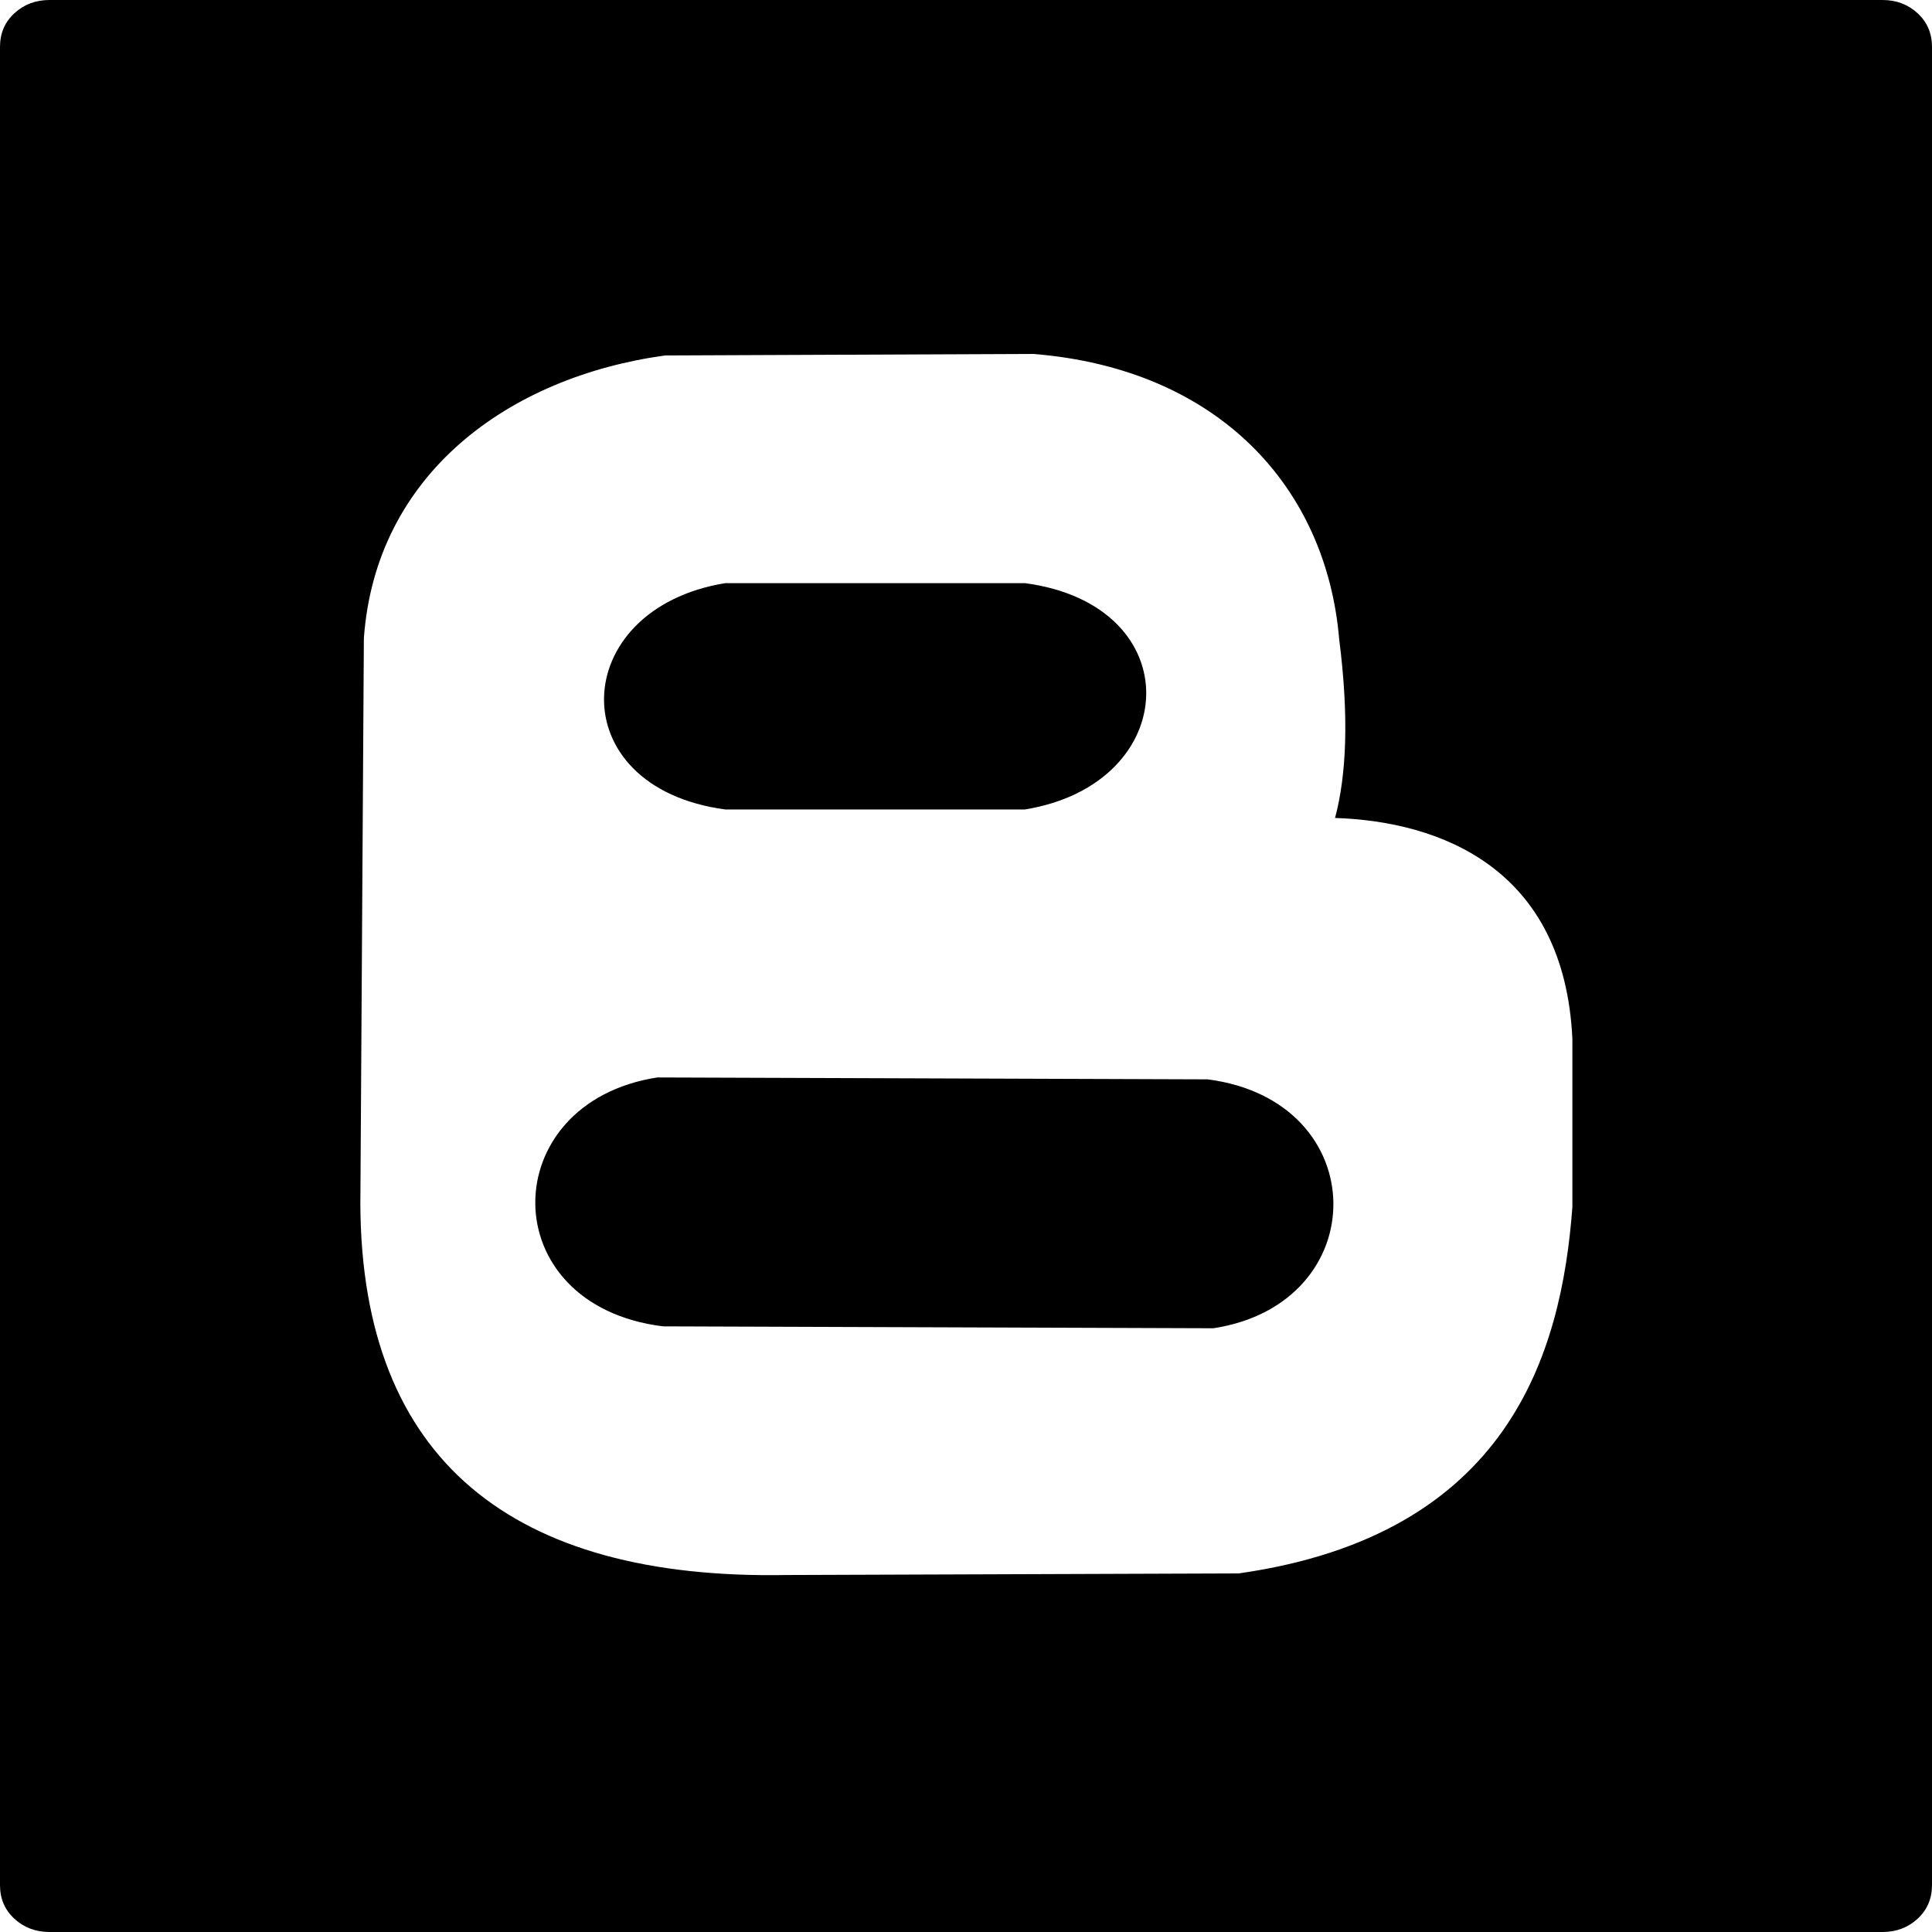
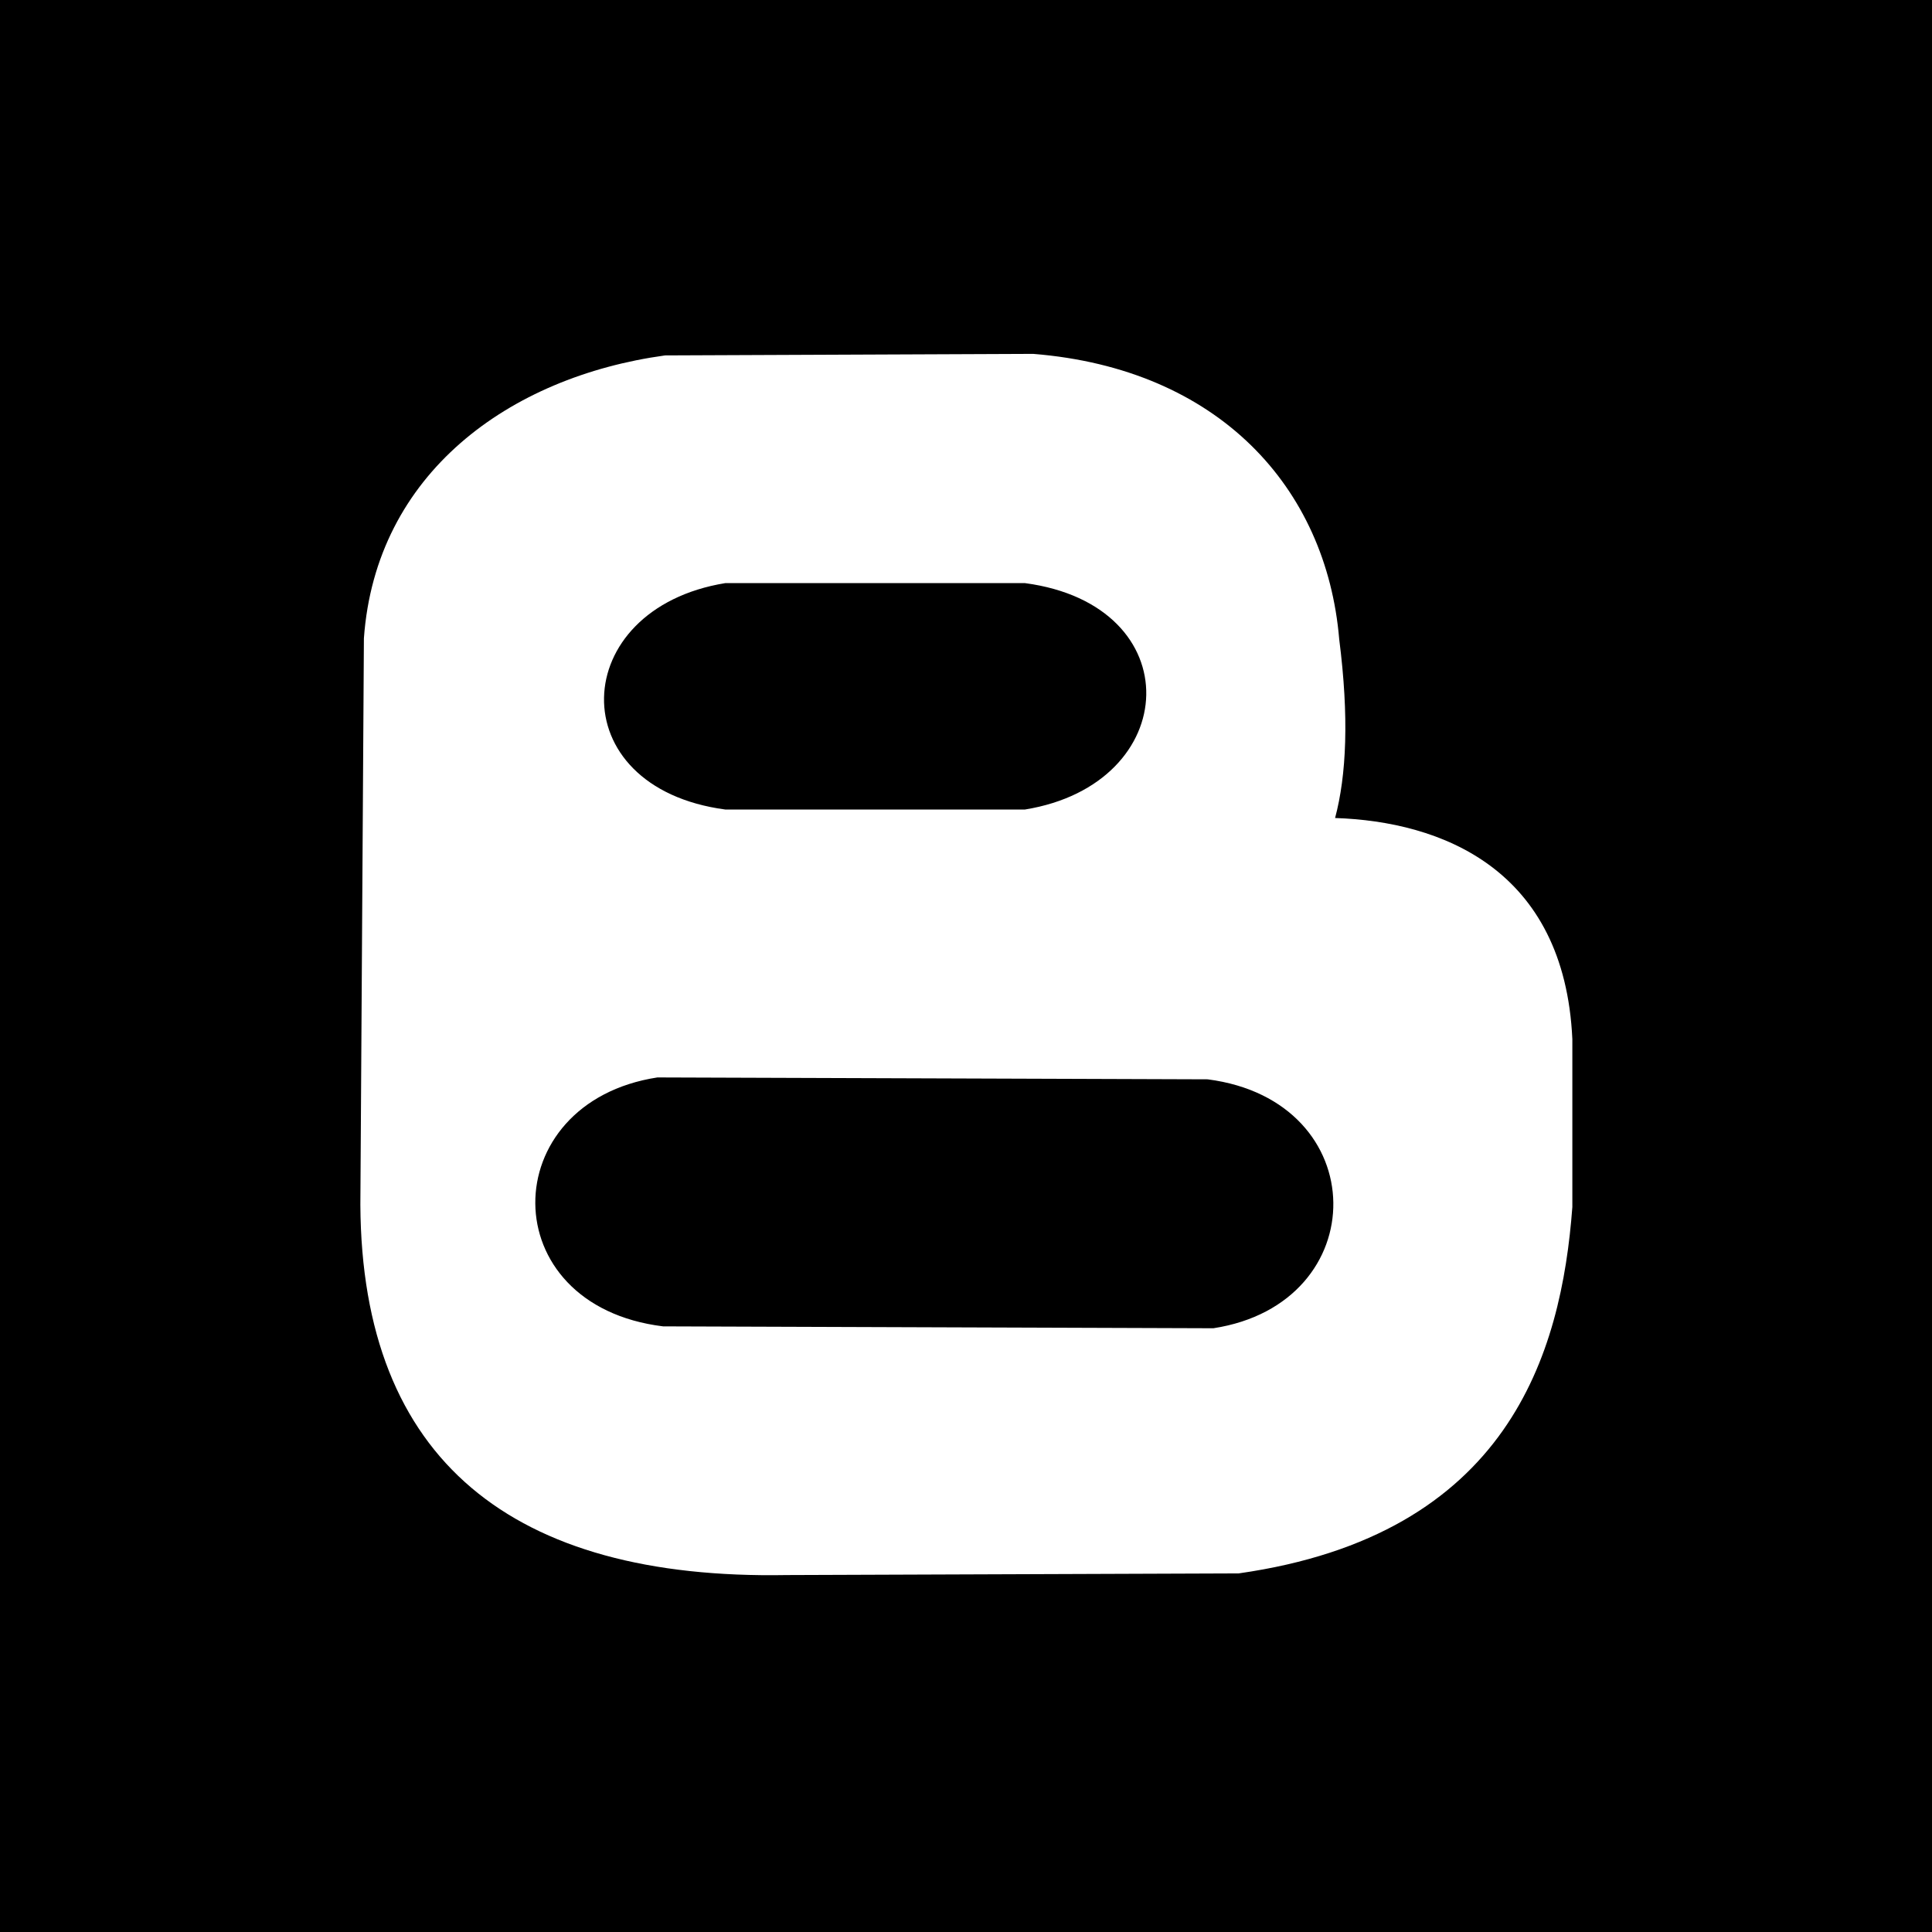
<svg xmlns="http://www.w3.org/2000/svg" width="512" height="512" id="svg2" version="1.0">
  <defs id="defs4" />
  <g id="layer1" transform="translate(-373.6053,-62.41669)">
-     <g id="g6333" transform="matrix(1.04334,0,0,-0.5412262,341.2476,481.822)">
-       <path style="fill:currentColor" d="m 43.565,774.917 c -3.488,0 -6.459,-2.167 -8.901,-6.5 -2.442,-4.333 -3.651,-9.836 -3.651,-16.503 l 0,-899.994 c 0,-6.667 1.21,-12.171 3.651,-16.503 2.442,-4.333 5.413,-6.5 8.901,-6.5 l 465.628,0 c 3.488,0 6.459,2.167 8.901,6.5 2.442,4.333 3.651,9.836 3.651,16.503 l 0,899.994 c 0,6.667 -1.209,12.17 -3.651,16.503 -2.434,4.333 -5.405,6.5 -8.901,6.5 l -465.628,0 z M 293.46,601.615 c 47.095,-7.272 74.454,-65.373 77.709,-139.696 2.529,-38.249 1.837,-66.632 -1.05,-87.519 26.864,-1.697 58.282,-24.721 60.284,-108.276 l 0,-82.248 C 427.617,112.05 414.245,23.317 345.642,4.495 L 230.81,3.716 C 161.218,1.279 122.902,59.785 122.544,184.955 l 0.893,277.414 c 2.995,80.702 36.921,127.998 76.502,138.497 l 93.52,0.749 z M 215.249,489.386 c -40.088,-12.546 -42.069,-100.018 0,-110.822 l 76.095,0 c 40.088,12.546 42.069,100.018 0,110.822 l -76.095,0 z M 197.981,247.345 C 156.711,235.099 156.089,135.747 199.438,125.47 l 139.795,-0.929 c 40.919,12.141 40.798,111.363 -1.473,121.874 l -139.779,0.929 z" id="path6335" />
-     </g>
+     <path style="fill:#000000;fill-opacity:1;stroke:none" d="M 0 0 L 0 512 L 512 512 L 512 0 L 0 0 z M 273.812 93.781 C 322.949 97.717 351.51 129.181 354.906 169.406 C 357.545 190.108 356.825 205.477 353.812 216.781 C 381.841 217.7 414.599 230.153 416.688 275.375 L 416.688 319.875 C 413.781 358.749 399.827 406.781 328.25 416.969 L 208.469 417.406 C 135.861 418.725 95.874 387.057 95.5 319.312 L 96.438 169.156 C 99.563 125.478 134.953 99.87 176.25 94.188 L 273.812 93.781 z M 192.219 154.531 C 150.393 161.321 148.326 208.684 192.219 214.531 L 271.625 214.531 C 313.451 207.741 315.518 160.379 271.625 154.531 L 192.219 154.531 z M 174.219 285.531 C 131.16 292.159 130.49 345.938 175.719 351.5 L 321.562 352 C 364.255 345.429 364.135 291.72 320.031 286.031 L 174.219 285.531 z " transform="translate(373.6053,62.41669)" id="rect3109" />
  </g>
</svg>
